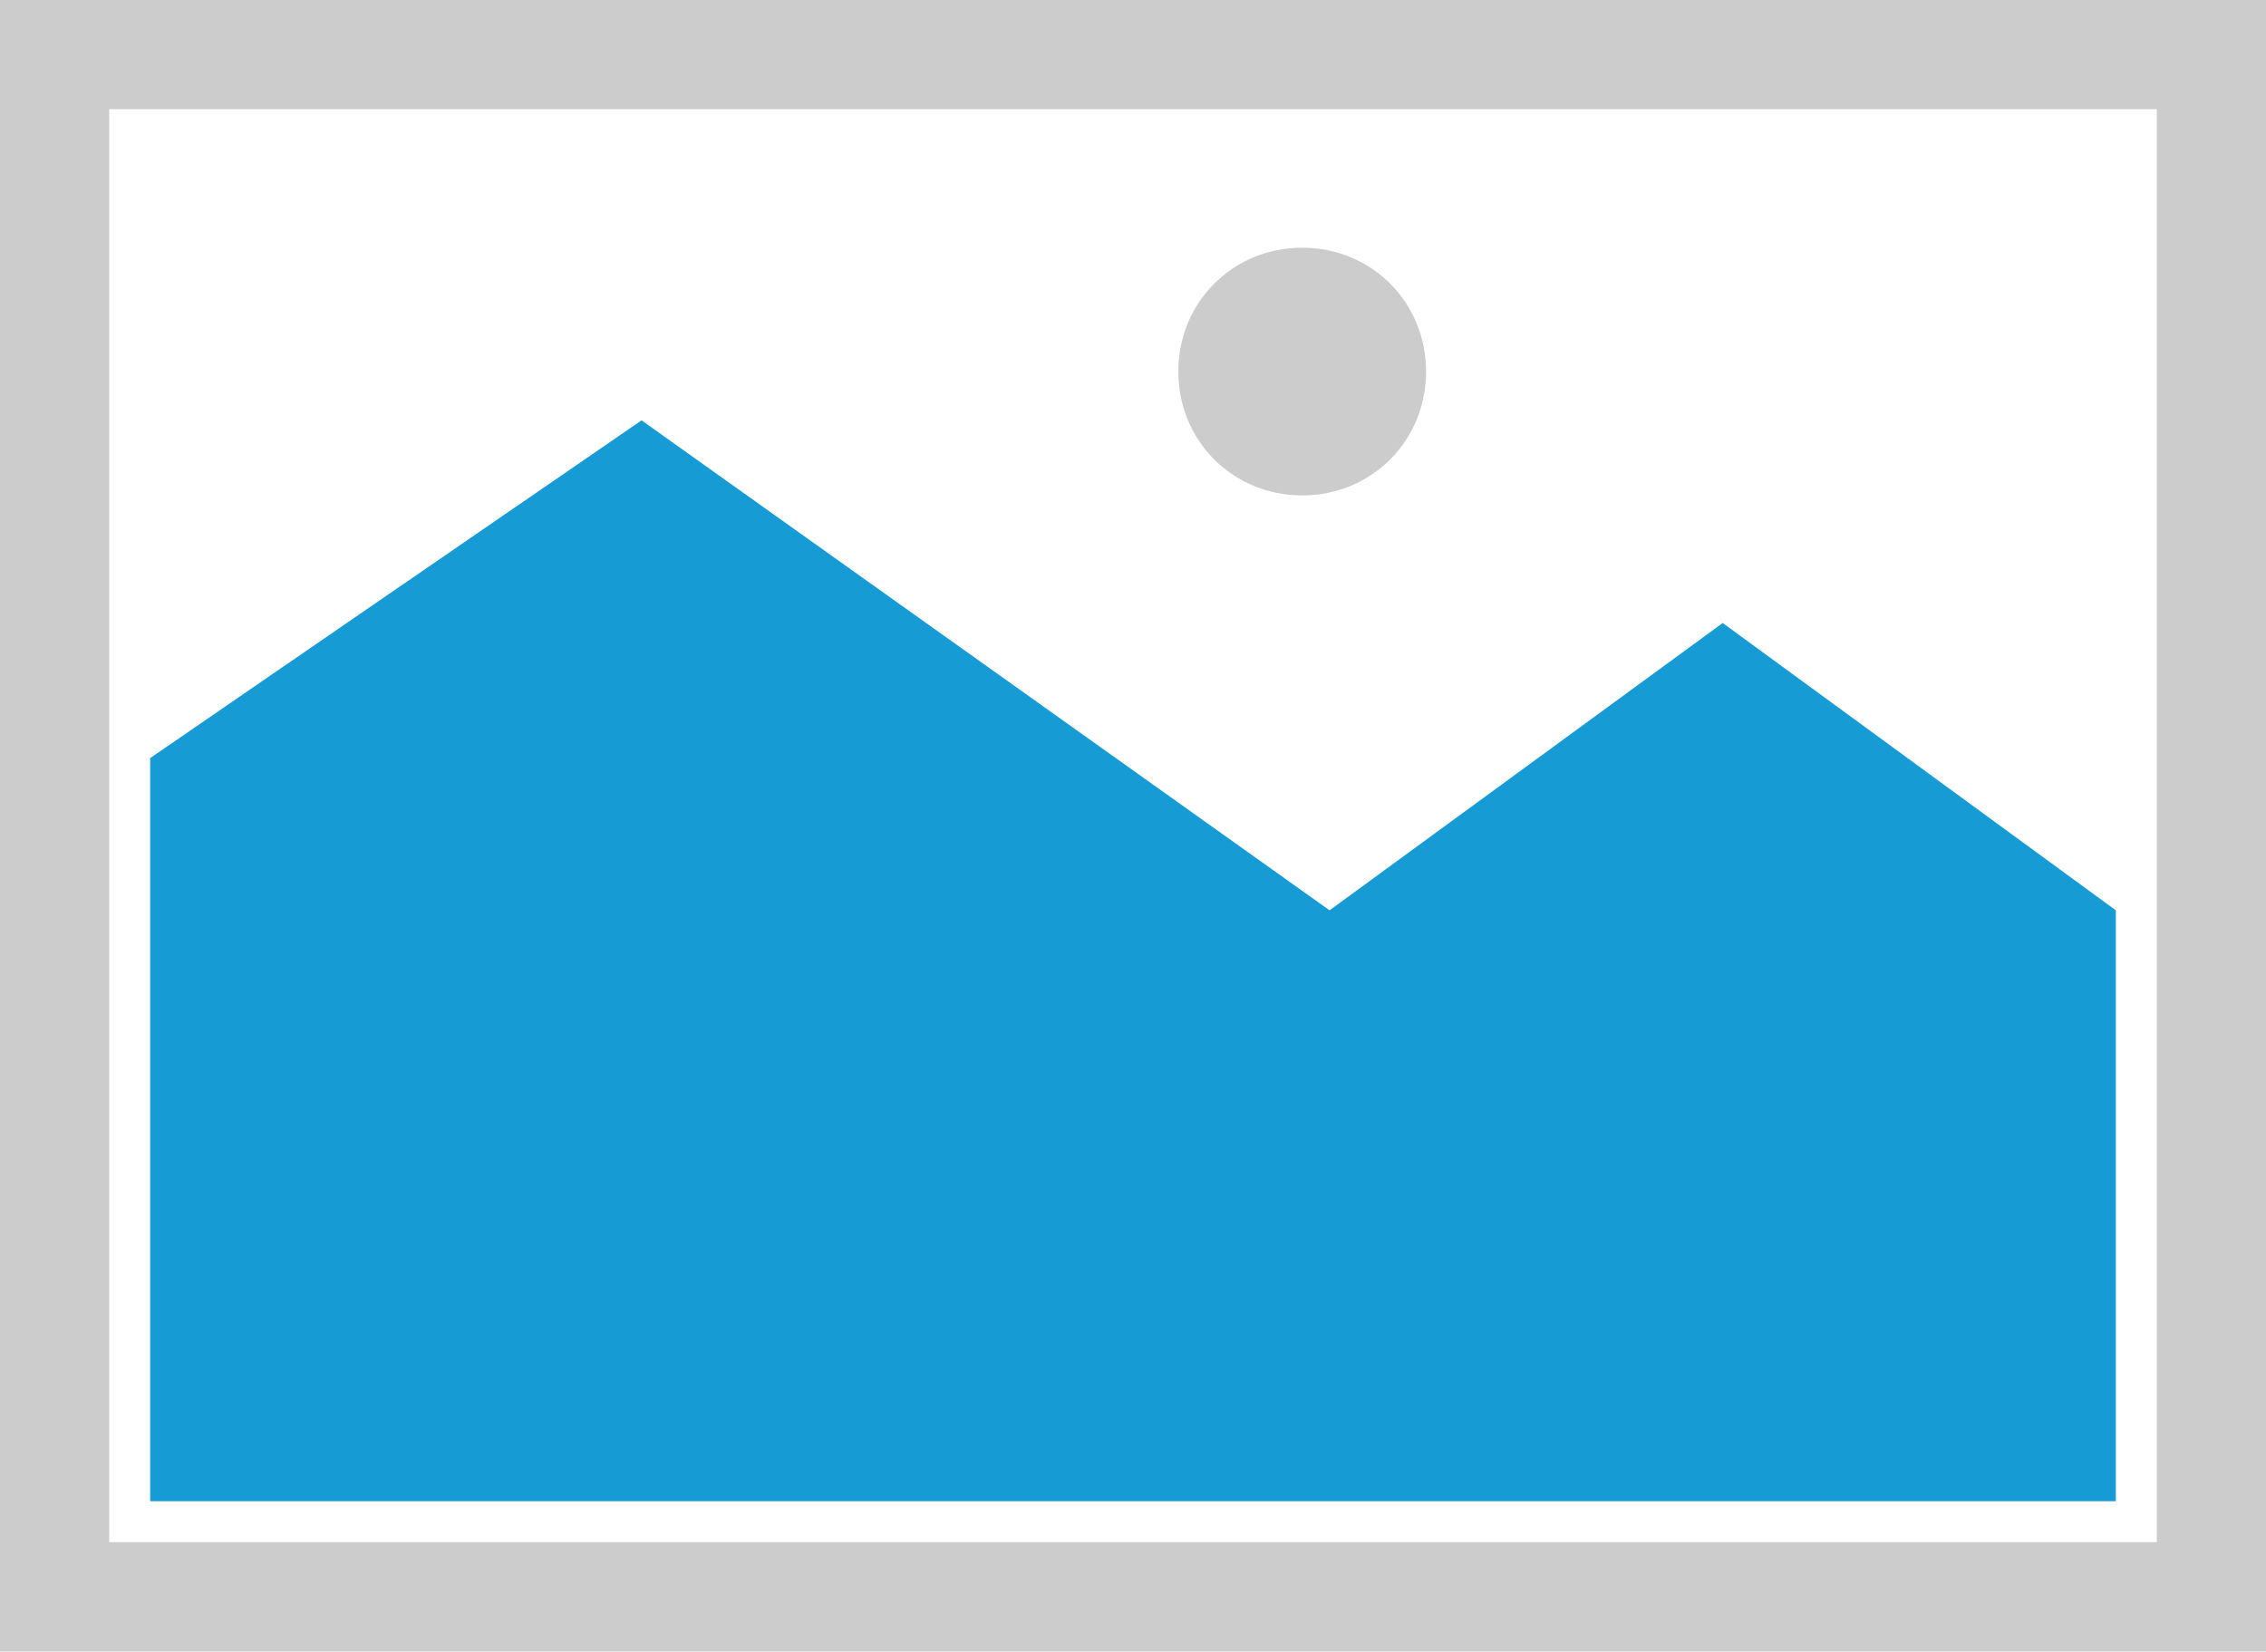
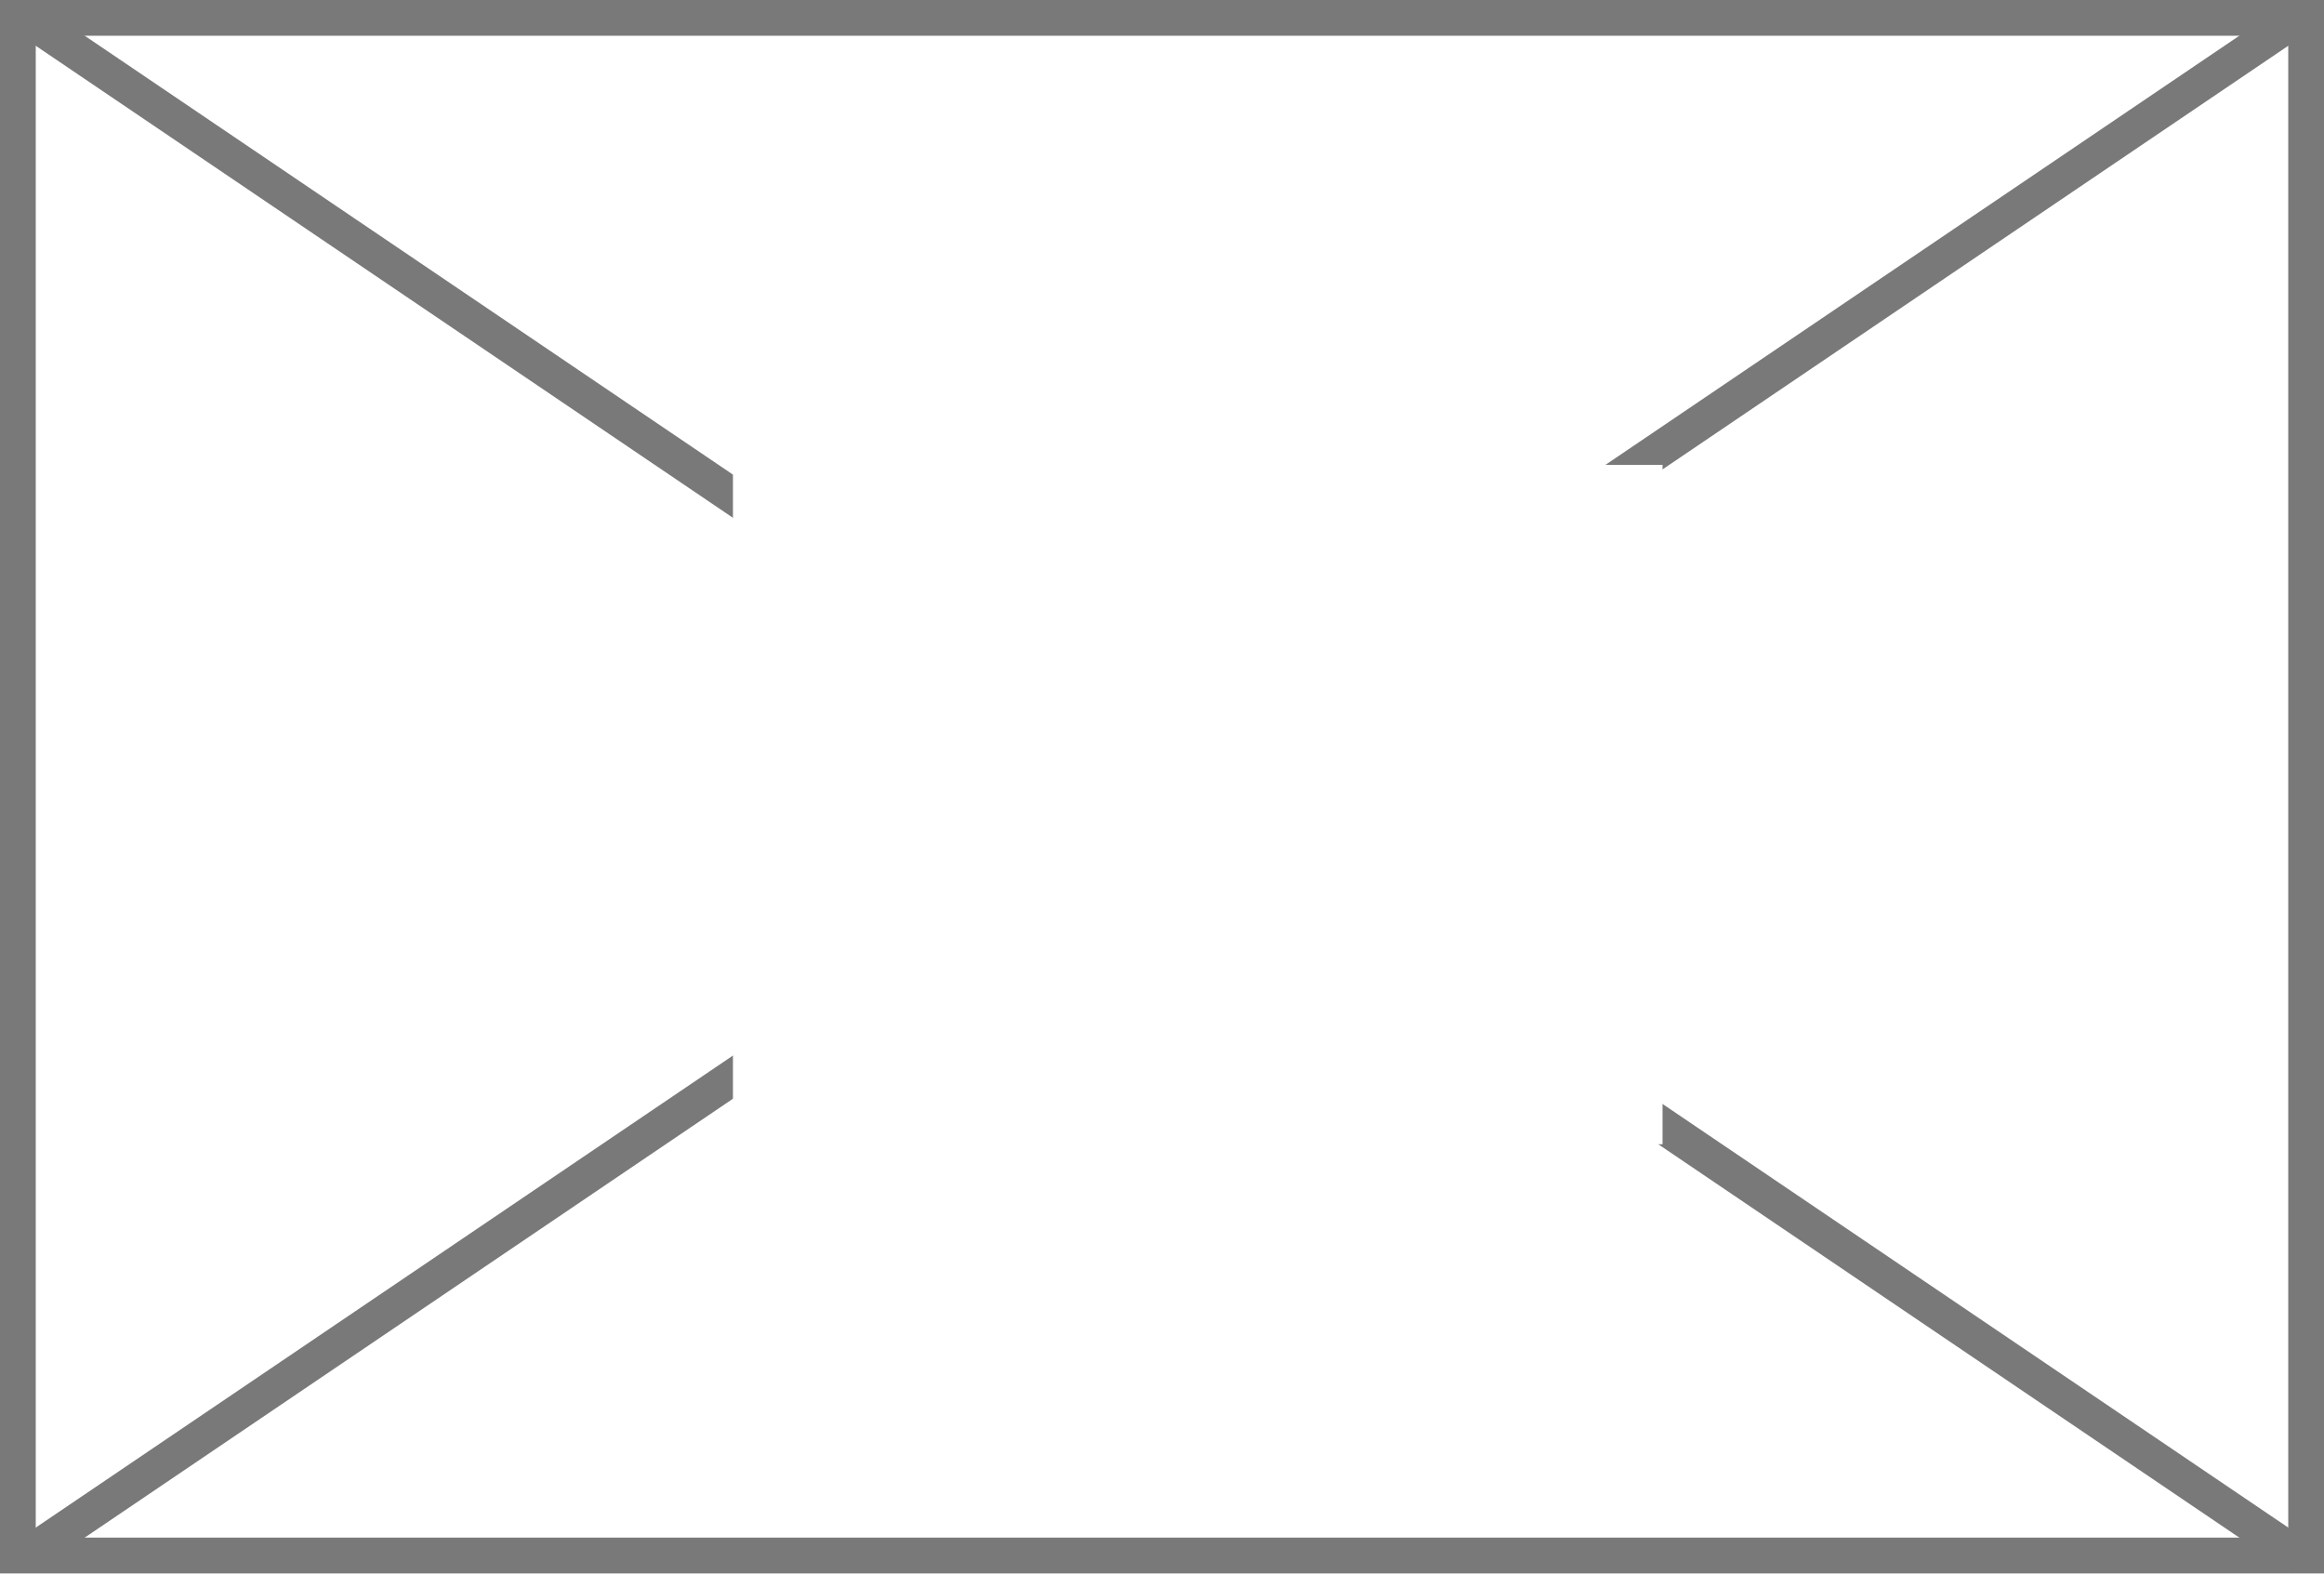
- <svg xmlns="http://www.w3.org/2000/svg" version="1.1" width="166px" height="121px">
-   <g transform="matrix(1 0 0 1 -194 -993 )">
-     <path d="M 194 993  L 360 993  L 360 1114  L 194 1114  L 194 993  " fill-rule="nonzero" fill="#cccccc" stroke="none" />
-     <path d="M 202 1001  L 352 1001  L 352 1106  L 202 1106  L 202 1001  " fill-rule="nonzero" fill="#ffffff" stroke="none" />
-     <path d="M 289.395 1029.3  C 284.313 1029.3  280.32 1025.307  280.32 1020.225  C 280.32 1015.143  284.313 1011.15  289.395 1011.15  C 294.477 1011.15  298.47 1015.143  298.47 1020.225  C 298.47 1025.307  294.477 1029.3  289.395 1029.3  " fill-rule="nonzero" fill="#cccccc" stroke="none" />
-     <path d="M 205 1103  L 205 1048.55  L 241 1023.8  L 291.4 1059.702  L 320.2 1038.65  L 349 1059.702  L 349 1103  L 205 1103  " fill-rule="nonzero" fill="#169bd5" stroke="none" />
+ <svg xmlns="http://www.w3.org/2000/svg" version="1.1" width="65px" height="44px">
+   <defs>
+     <mask fill="white" id="clip134">
+       <path d="M 130.5 223  L 156.5 223  L 156.5 242  L 130.5 242  Z M 110 210  L 175 210  L 175 254  L 110 254  Z " fill-rule="evenodd" />
+     </mask>
+   </defs>
+   <g transform="matrix(1 0 0 1 -110 -210 )">
+     <path d="M 110.5 210.5  L 174.5 210.5  L 174.5 253.5  L 110.5 253.5  L 110.5 210.5  Z " fill-rule="nonzero" fill="#ffffff" stroke="none" fill-opacity="0.992" />
+     <path d="M 110.5 210.5  L 174.5 210.5  L 174.5 253.5  L 110.5 253.5  L 110.5 210.5  Z " stroke-width="1" stroke="#797979" fill="none" />
+     <path d="M 110.612 210.414  L 174.388 253.586  M 174.388 210.414  L 110.612 253.586  " stroke-width="1" stroke="#797979" fill="none" mask="url(#clip134)" />
  </g>
</svg>
